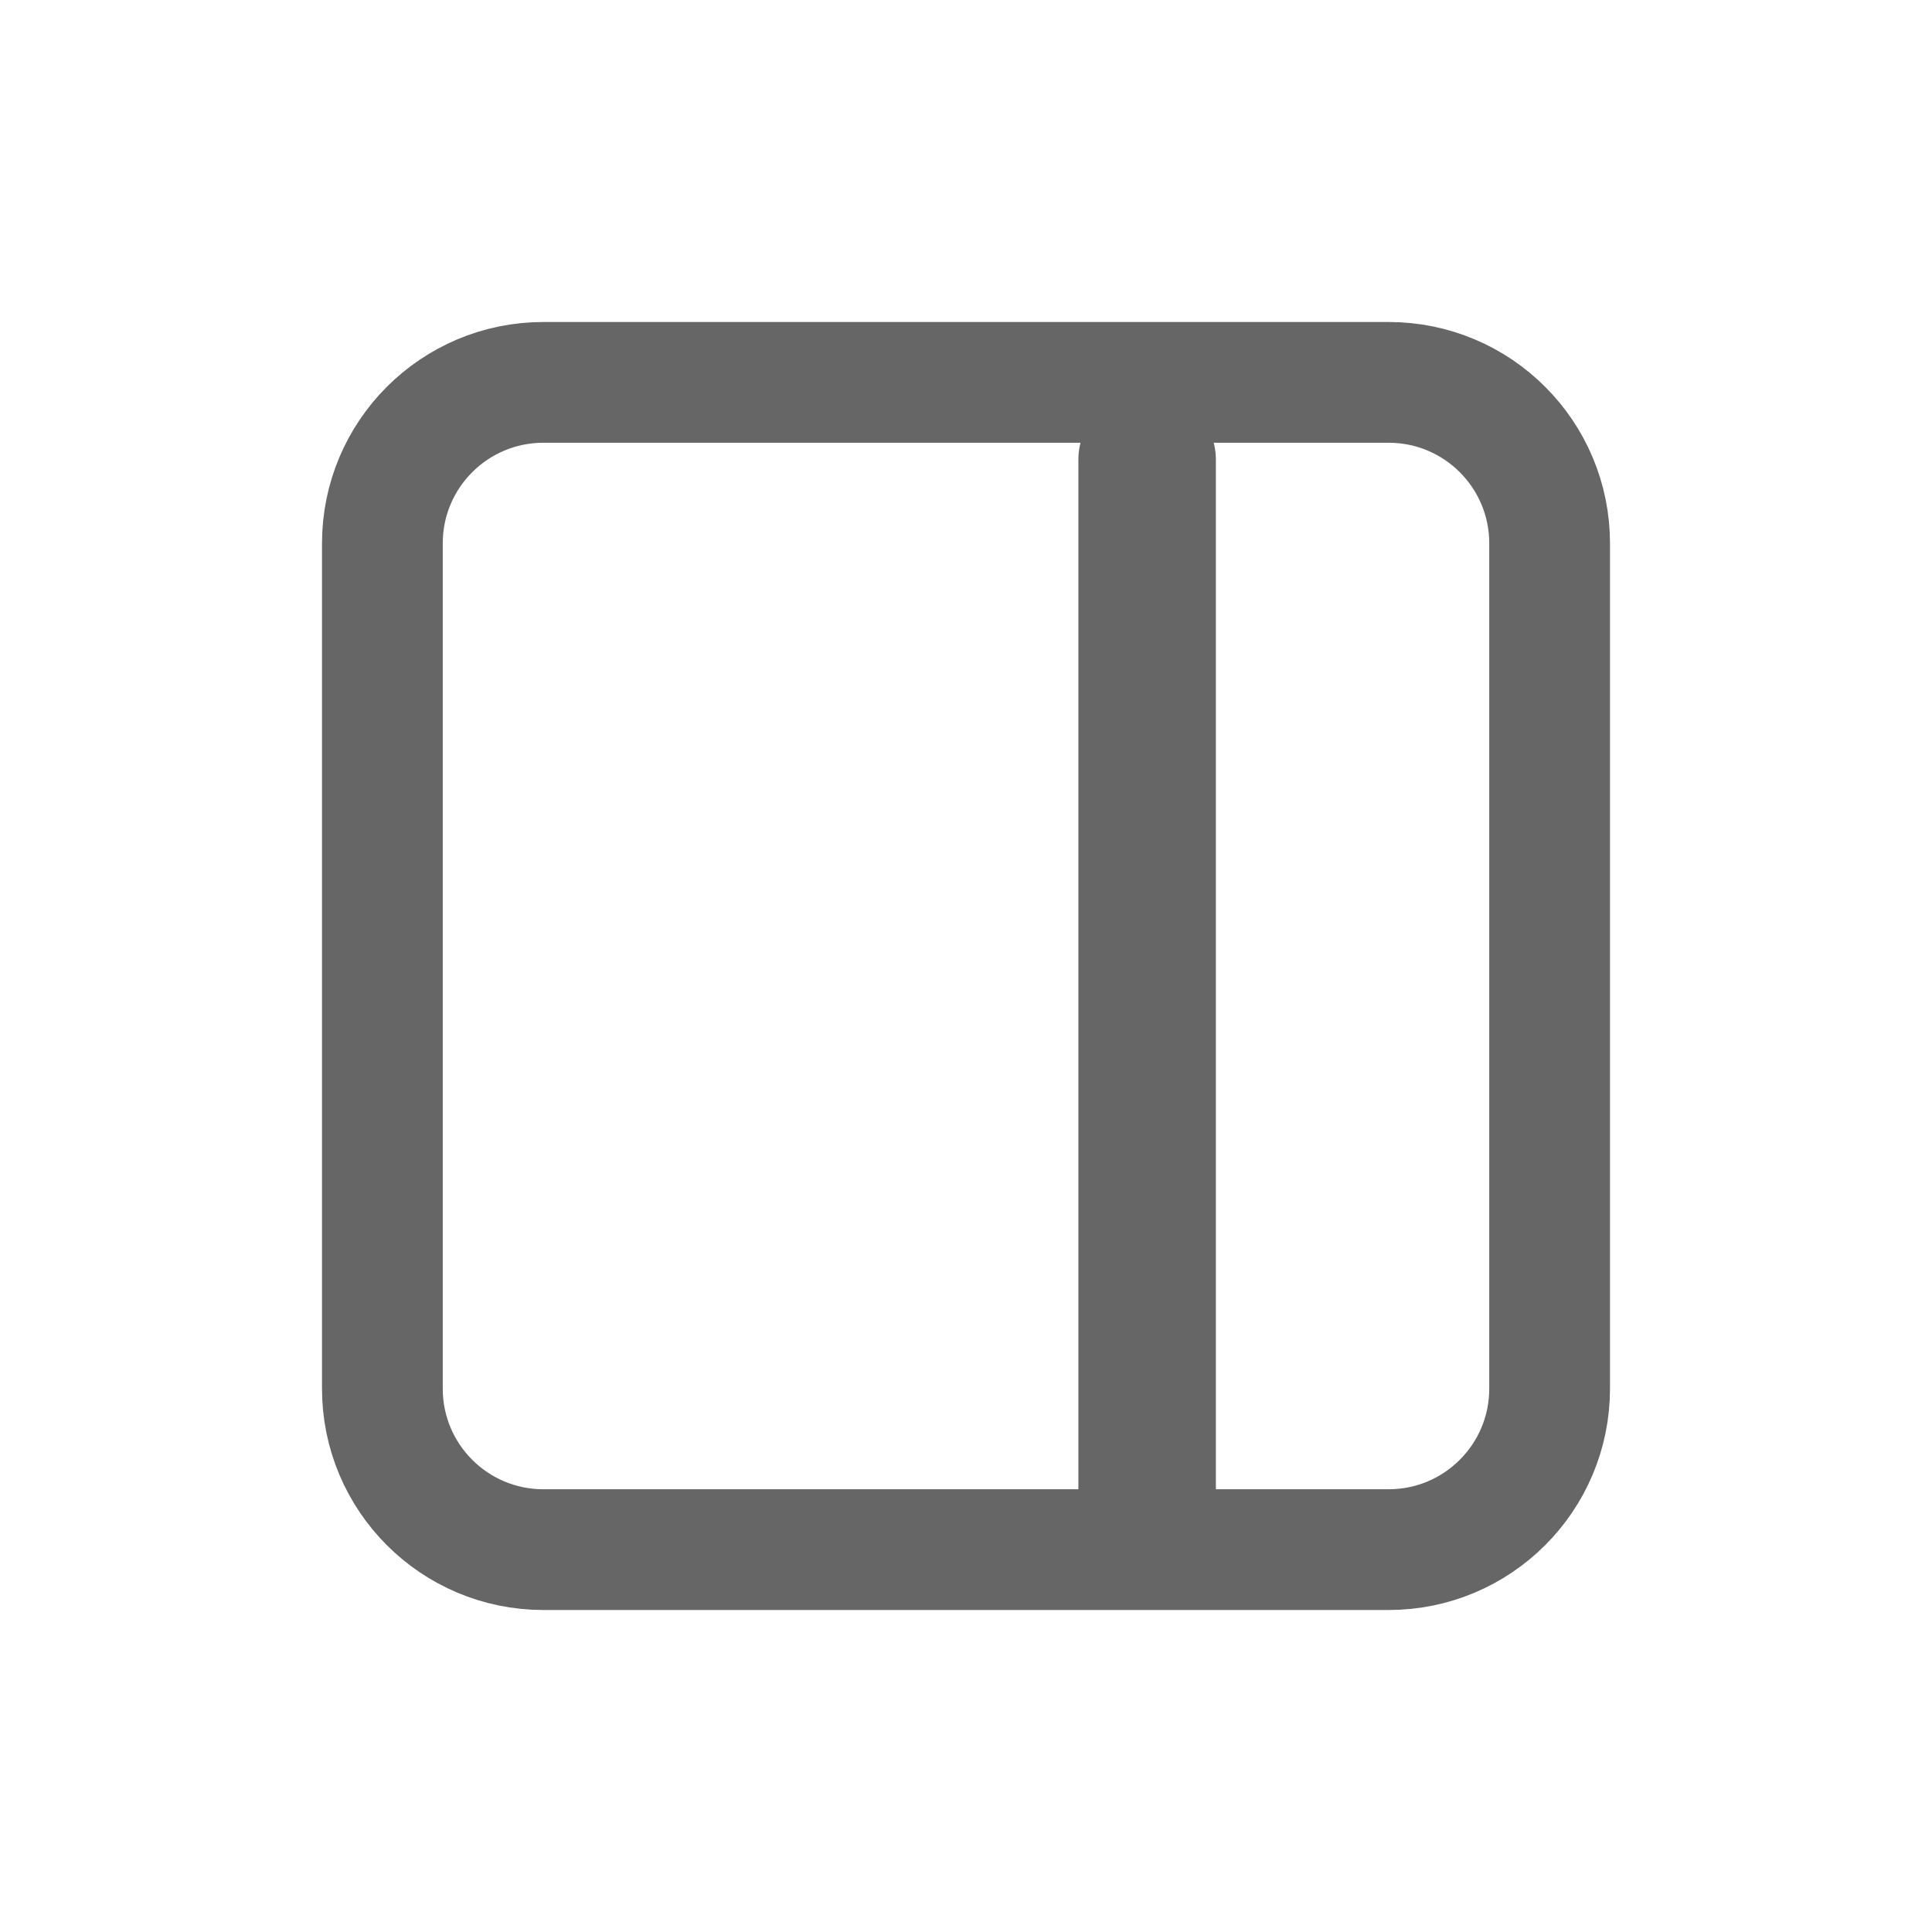
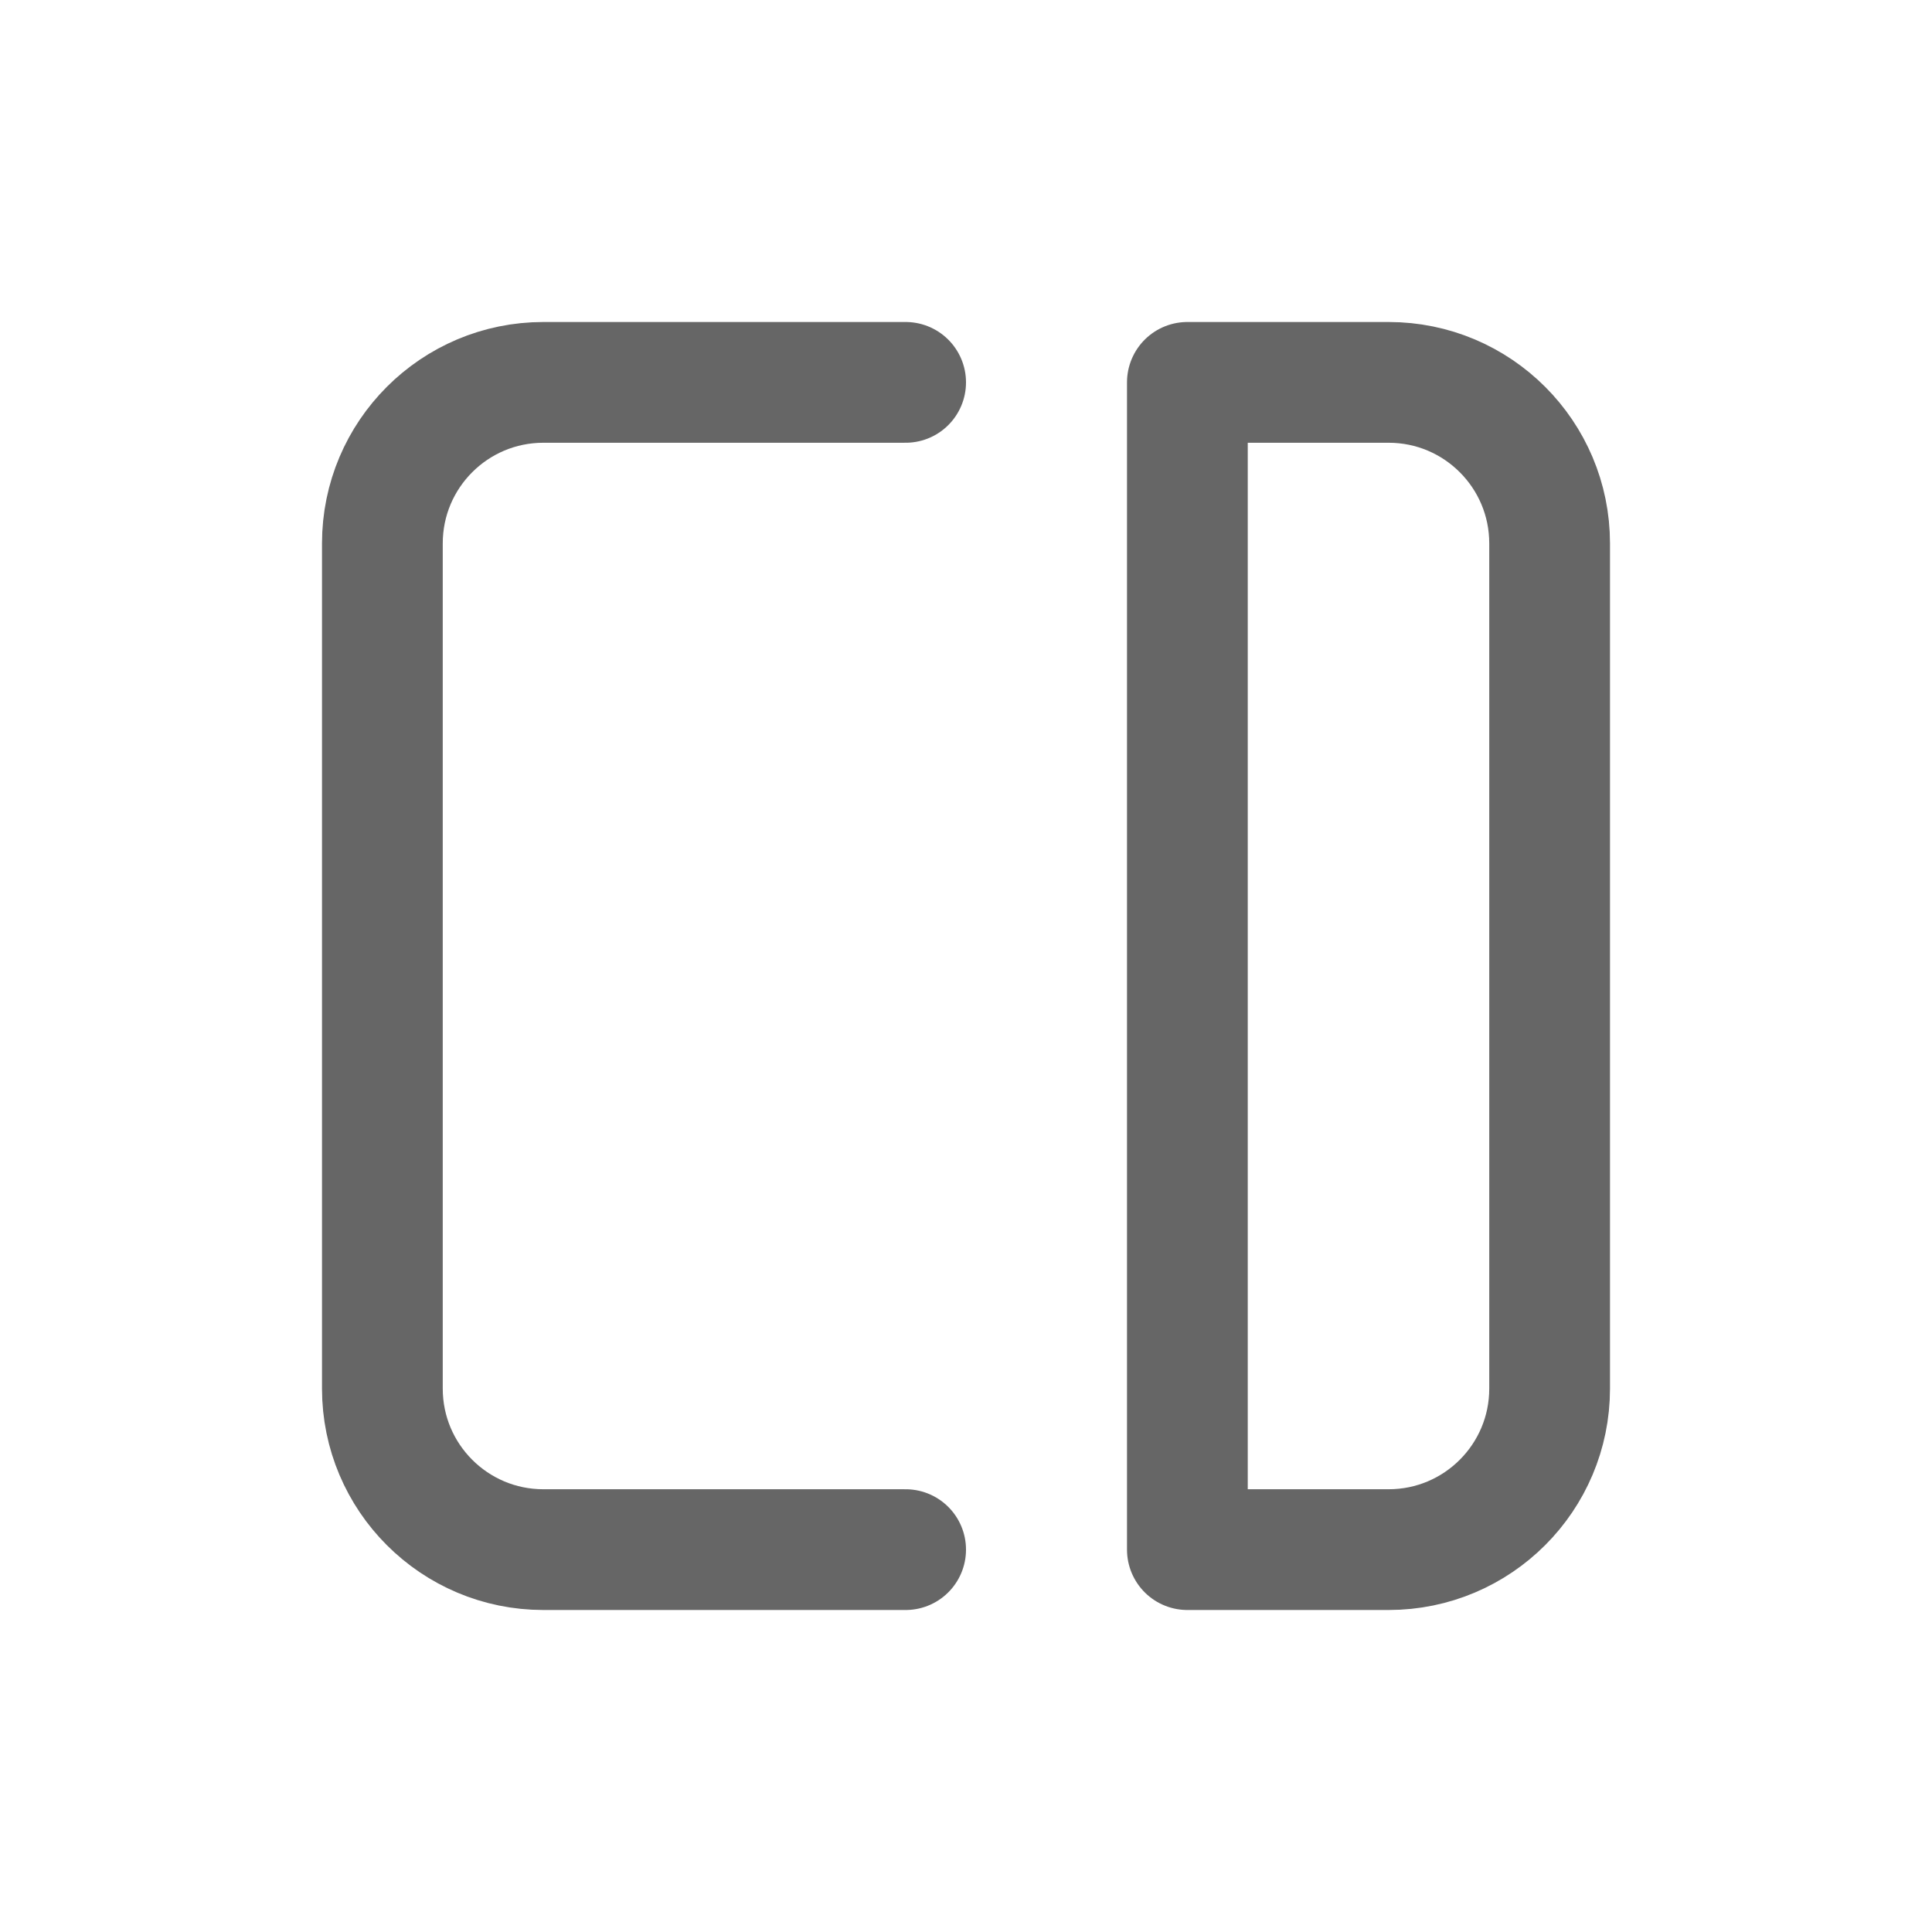
- <svg xmlns="http://www.w3.org/2000/svg" width="24" height="24" fill="none" viewBox="0 0 24 24" version="1.1" id="svg8">
-   <defs id="defs12" />
-   <path stroke="currentColor" stroke-linecap="round" stroke-linejoin="round" stroke-width="1.5" d="m 19.25,6.75 c 0,-1.105 -0.895,-2 -2,-2 H 6.75 c -1.105,0 -2,0.895 -2,2 v 10.5 c 0,1.105 0.895,2 2,2 h 10.5 c 1.105,0 2,-0.895 2,-2 z" id="path2" style="stroke:#666666;stroke-opacity:1" />
-   <path stroke="currentColor" stroke-linecap="round" stroke-linejoin="round" stroke-width="1.708" d="M 14.25,5.711 V 19" id="path4" style="stroke:#666666;stroke-opacity:1" />
+ <svg xmlns="http://www.w3.org/2000/svg" width="24" height="24" fill="none" viewBox="0 0 24 24" version="1.1" id="svg4">
+   <defs id="defs8" />
+   <path stroke="currentColor" stroke-linecap="round" stroke-linejoin="round" stroke-width="1.5" d="m 11.25,4.75 h -4.5 a 2,2 0 0 0 -2,2 v 10.5 a 2,2 0 0 0 2,2 h 4.5 m 8,-2 V 6.75 a 2,2 0 0 0 -2,-2 h -2.5 v 14.5 h 2.5 a 2,2 0 0 0 2,-2 z" id="path2" style="stroke:#666666;stroke-opacity:1" />
</svg>
